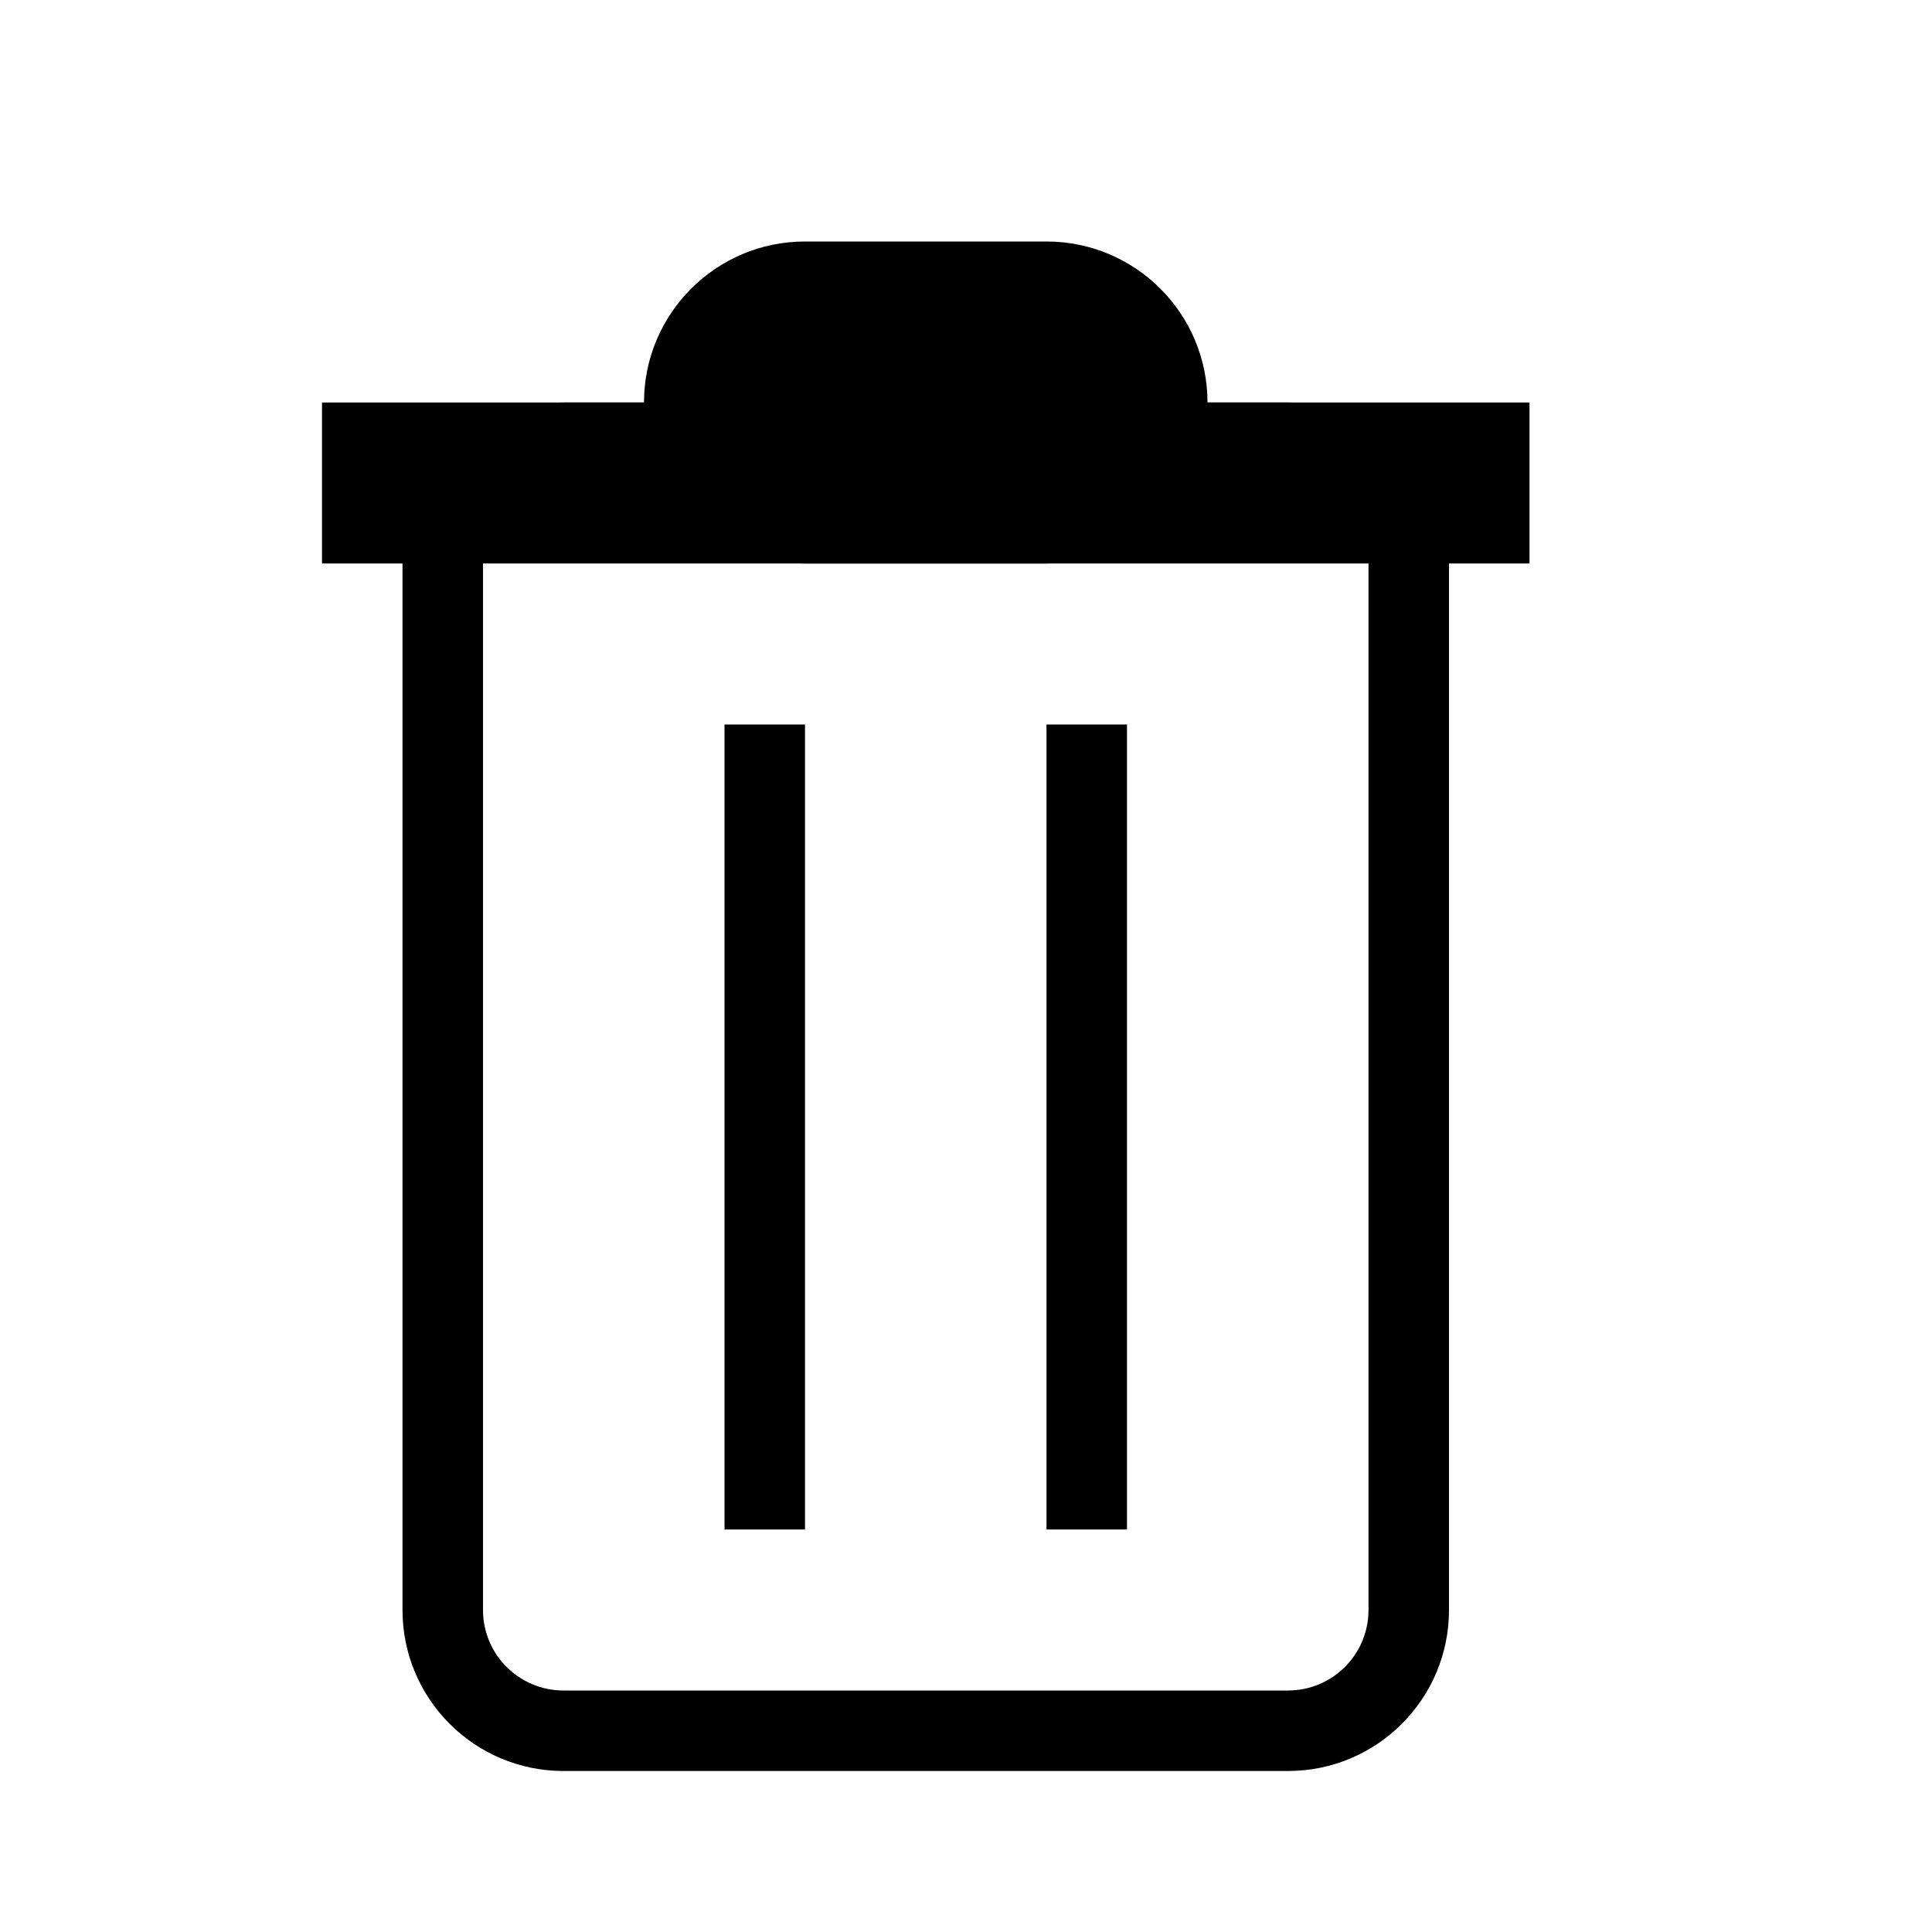
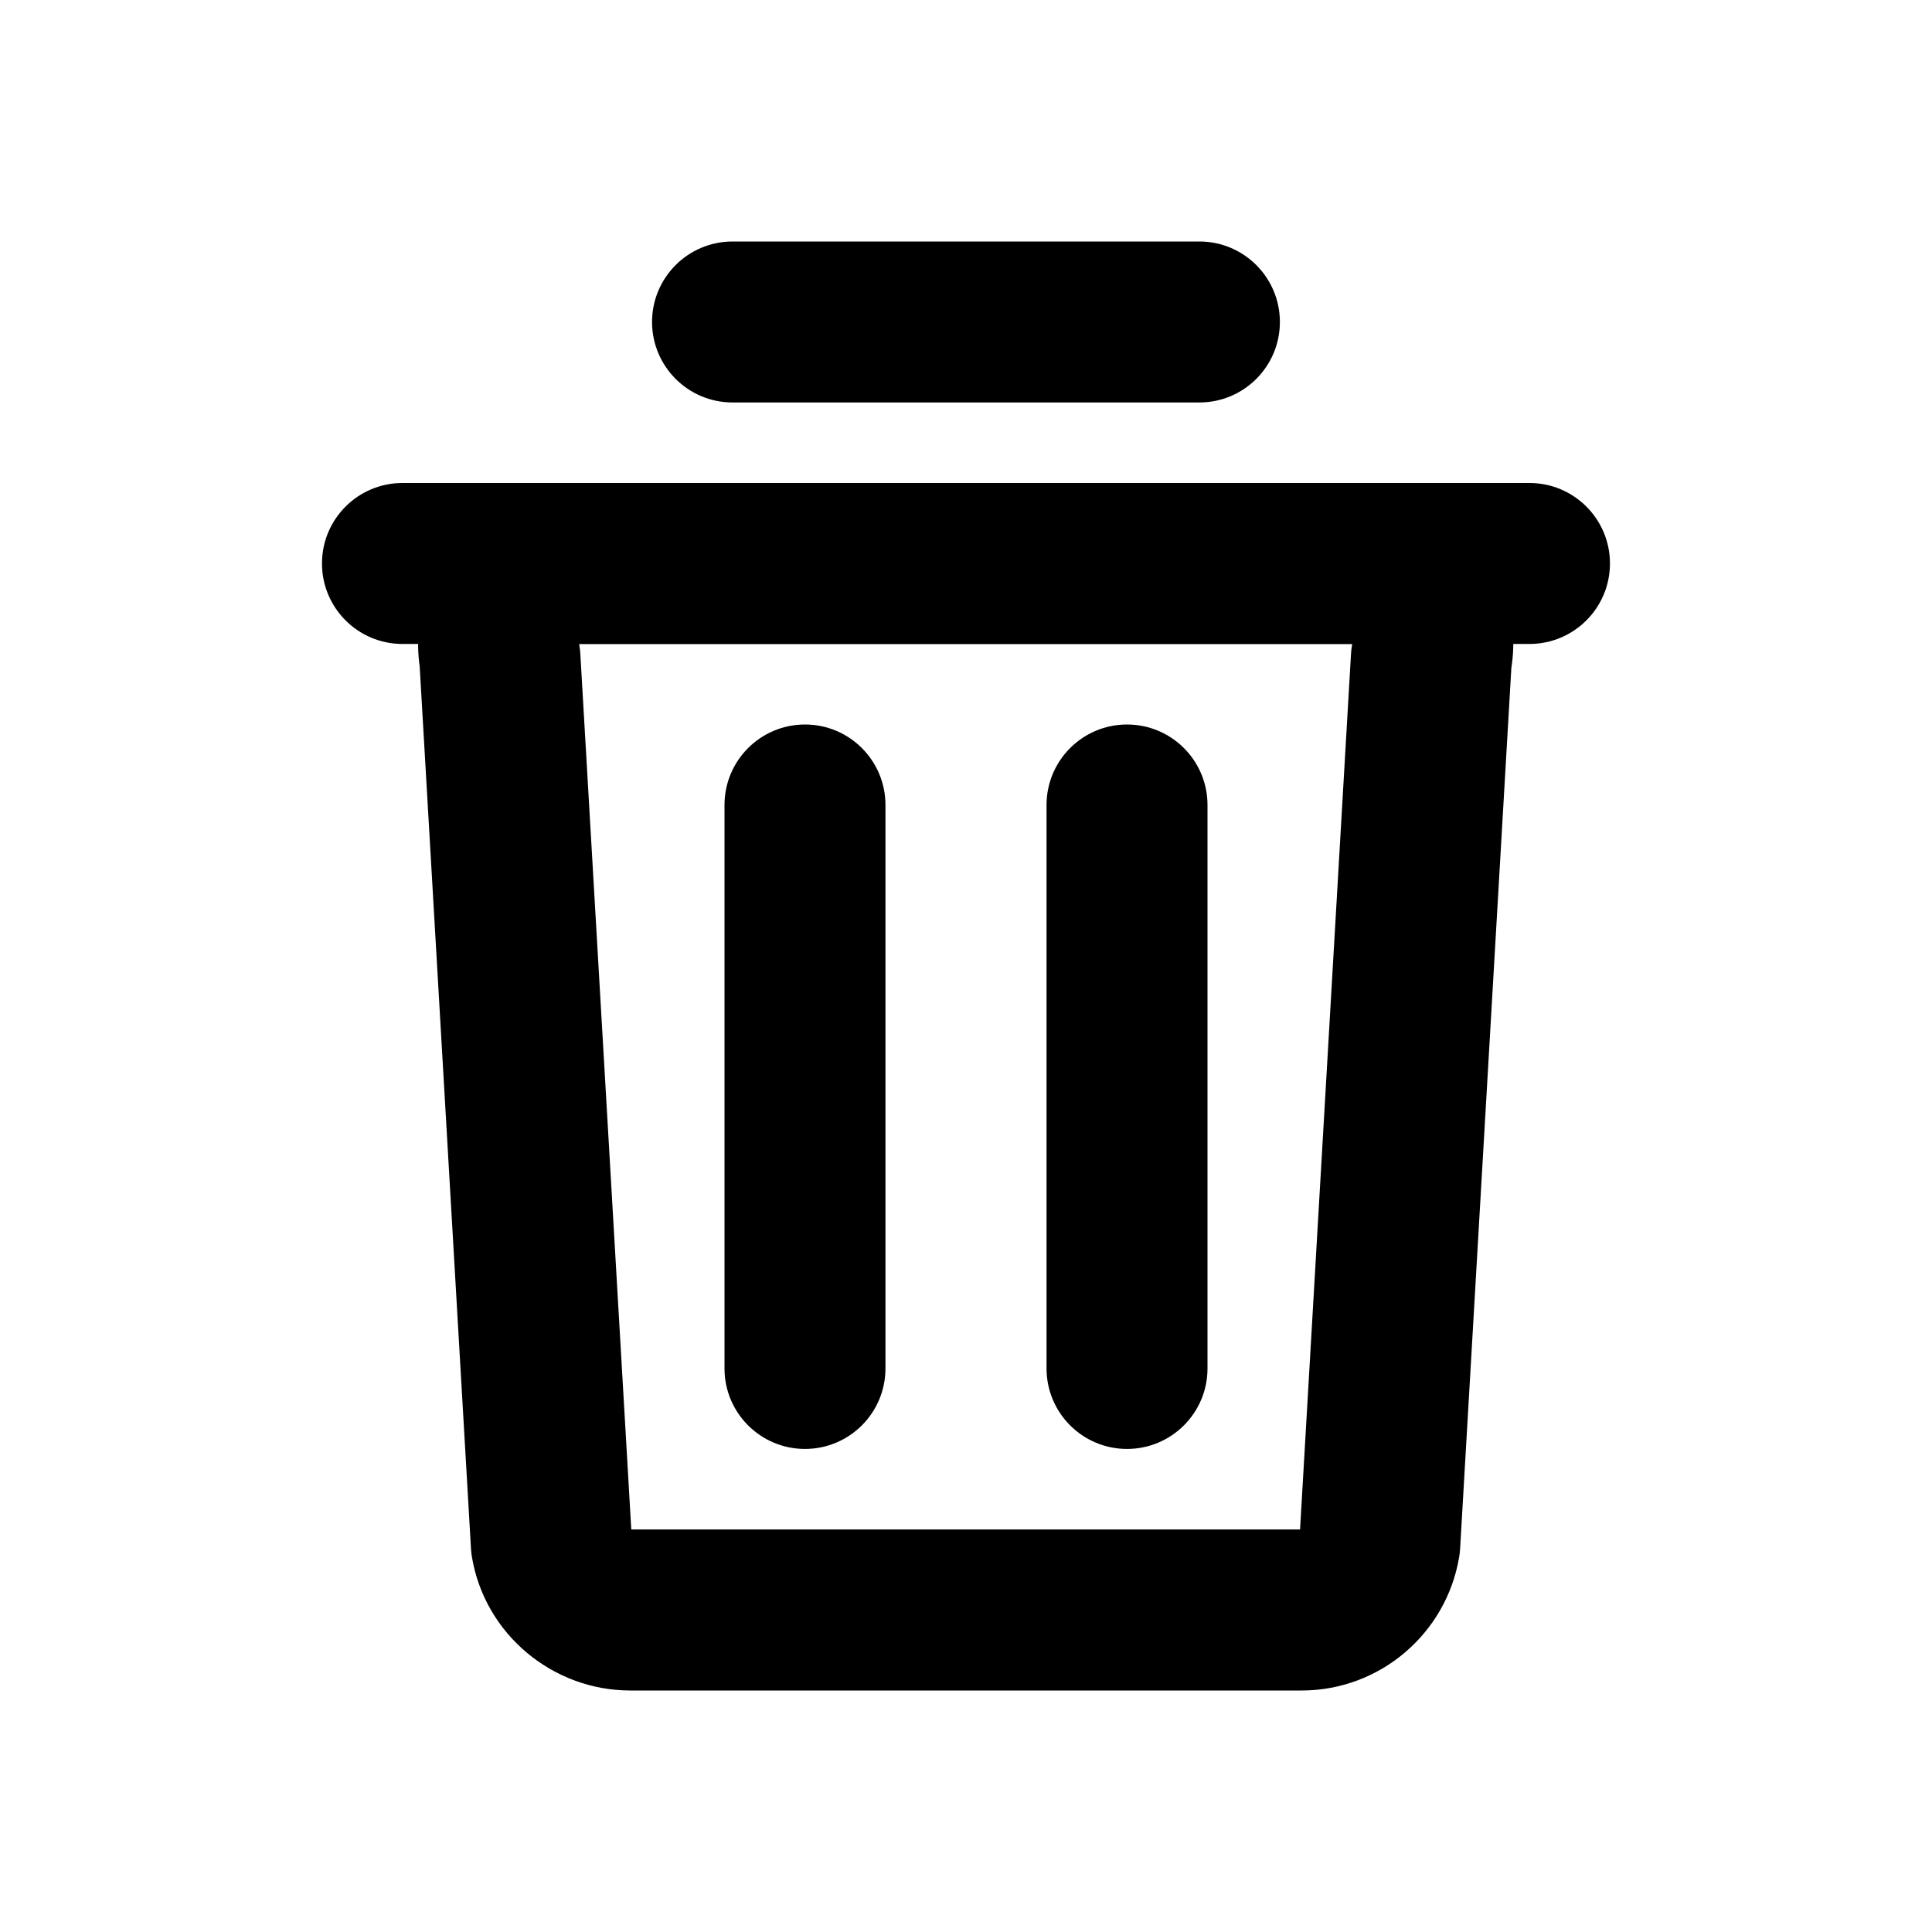
- <svg xmlns="http://www.w3.org/2000/svg" width="24" height="24" viewBox="0 0 24 24">
-   <defs>
-     <style>
-       .cls-1 {
-         fill-rule: evenodd;
-       }
-     </style>
-   </defs>
-   <rect id="Rounded_Rectangle_1" data-name="Rounded Rectangle 1" x="8" y="3" width="7" height="4" rx="2" ry="2" />
-   <rect x="4" y="5" width="15" height="2" />
-   <rect x="9" y="9" width="1" height="10" />
-   <rect x="13" y="9" width="1" height="10" />
-   <path id="Rounded_Rectangle_1_copy" data-name="Rounded Rectangle 1 copy" class="cls-1" d="M7,5h9a2,2,0,0,1,2,2V20a2,2,0,0,1-2,2H7a2,2,0,0,1-2-2V7A2,2,0,0,1,7,5ZM7,6h9a1,1,0,0,1,1,1V20a1,1,0,0,1-1,1H7a1,1,0,0,1-1-1V7A1,1,0,0,1,7,6Z" />
+ <svg xmlns="http://www.w3.org/2000/svg" version="1.1" width="32" height="32" viewBox="0 0 32 32">
+   <path d="M9.593 10.671c0.009 0.052 0.016 0.105 0.019 0.158l0.844 14.504h11.077l0.844-14.504c0.003-0.055 0.010-0.109 0.020-0.163h-12.795c-0.002 0-0.003 0-0.004 0s-0.001 0.001-0.002 0.002c-0.001 0.001-0.001 0.001-0.001 0.002zM9.595 10.667c-0 0-0 0 0 0zM6.953 11.051c-0.231-1.593 1.005-3.051 2.647-3.051h12.8c1.612 0 2.886 1.445 2.633 3.060l-0.849 14.591c-0.003 0.049-0.008 0.098-0.017 0.146-0.215 1.263-1.313 2.203-2.608 2.203h-11.12c-1.278 0-2.403-0.924-2.621-2.203-0.008-0.048-0.014-0.097-0.017-0.146l-0.849-14.6z" />
+   <path d="M10.8 5.333c0-0.736 0.597-1.333 1.333-1.333h7.733c0.736 0 1.333 0.597 1.333 1.333s-0.597 1.333-1.333 1.333h-7.733c-0.736 0-1.333-0.597-1.333-1.333z" />
+   <path d="M13.333 12c0.736 0 1.333 0.597 1.333 1.333v9.333c0 0.736-0.597 1.333-1.333 1.333s-1.333-0.597-1.333-1.333v-9.333c0-0.736 0.597-1.333 1.333-1.333z" />
+   <path d="M18.667 12c0.736 0 1.333 0.597 1.333 1.333v9.333c0 0.736-0.597 1.333-1.333 1.333s-1.333-0.597-1.333-1.333v-9.333c0-0.736 0.597-1.333 1.333-1.333z" />
+   <path d="M5.333 9.333c0-0.736 0.597-1.333 1.333-1.333h18.667c0.736 0 1.333 0.597 1.333 1.333s-0.597 1.333-1.333 1.333h-18.667c-0.736 0-1.333-0.597-1.333-1.333z" />
</svg>
